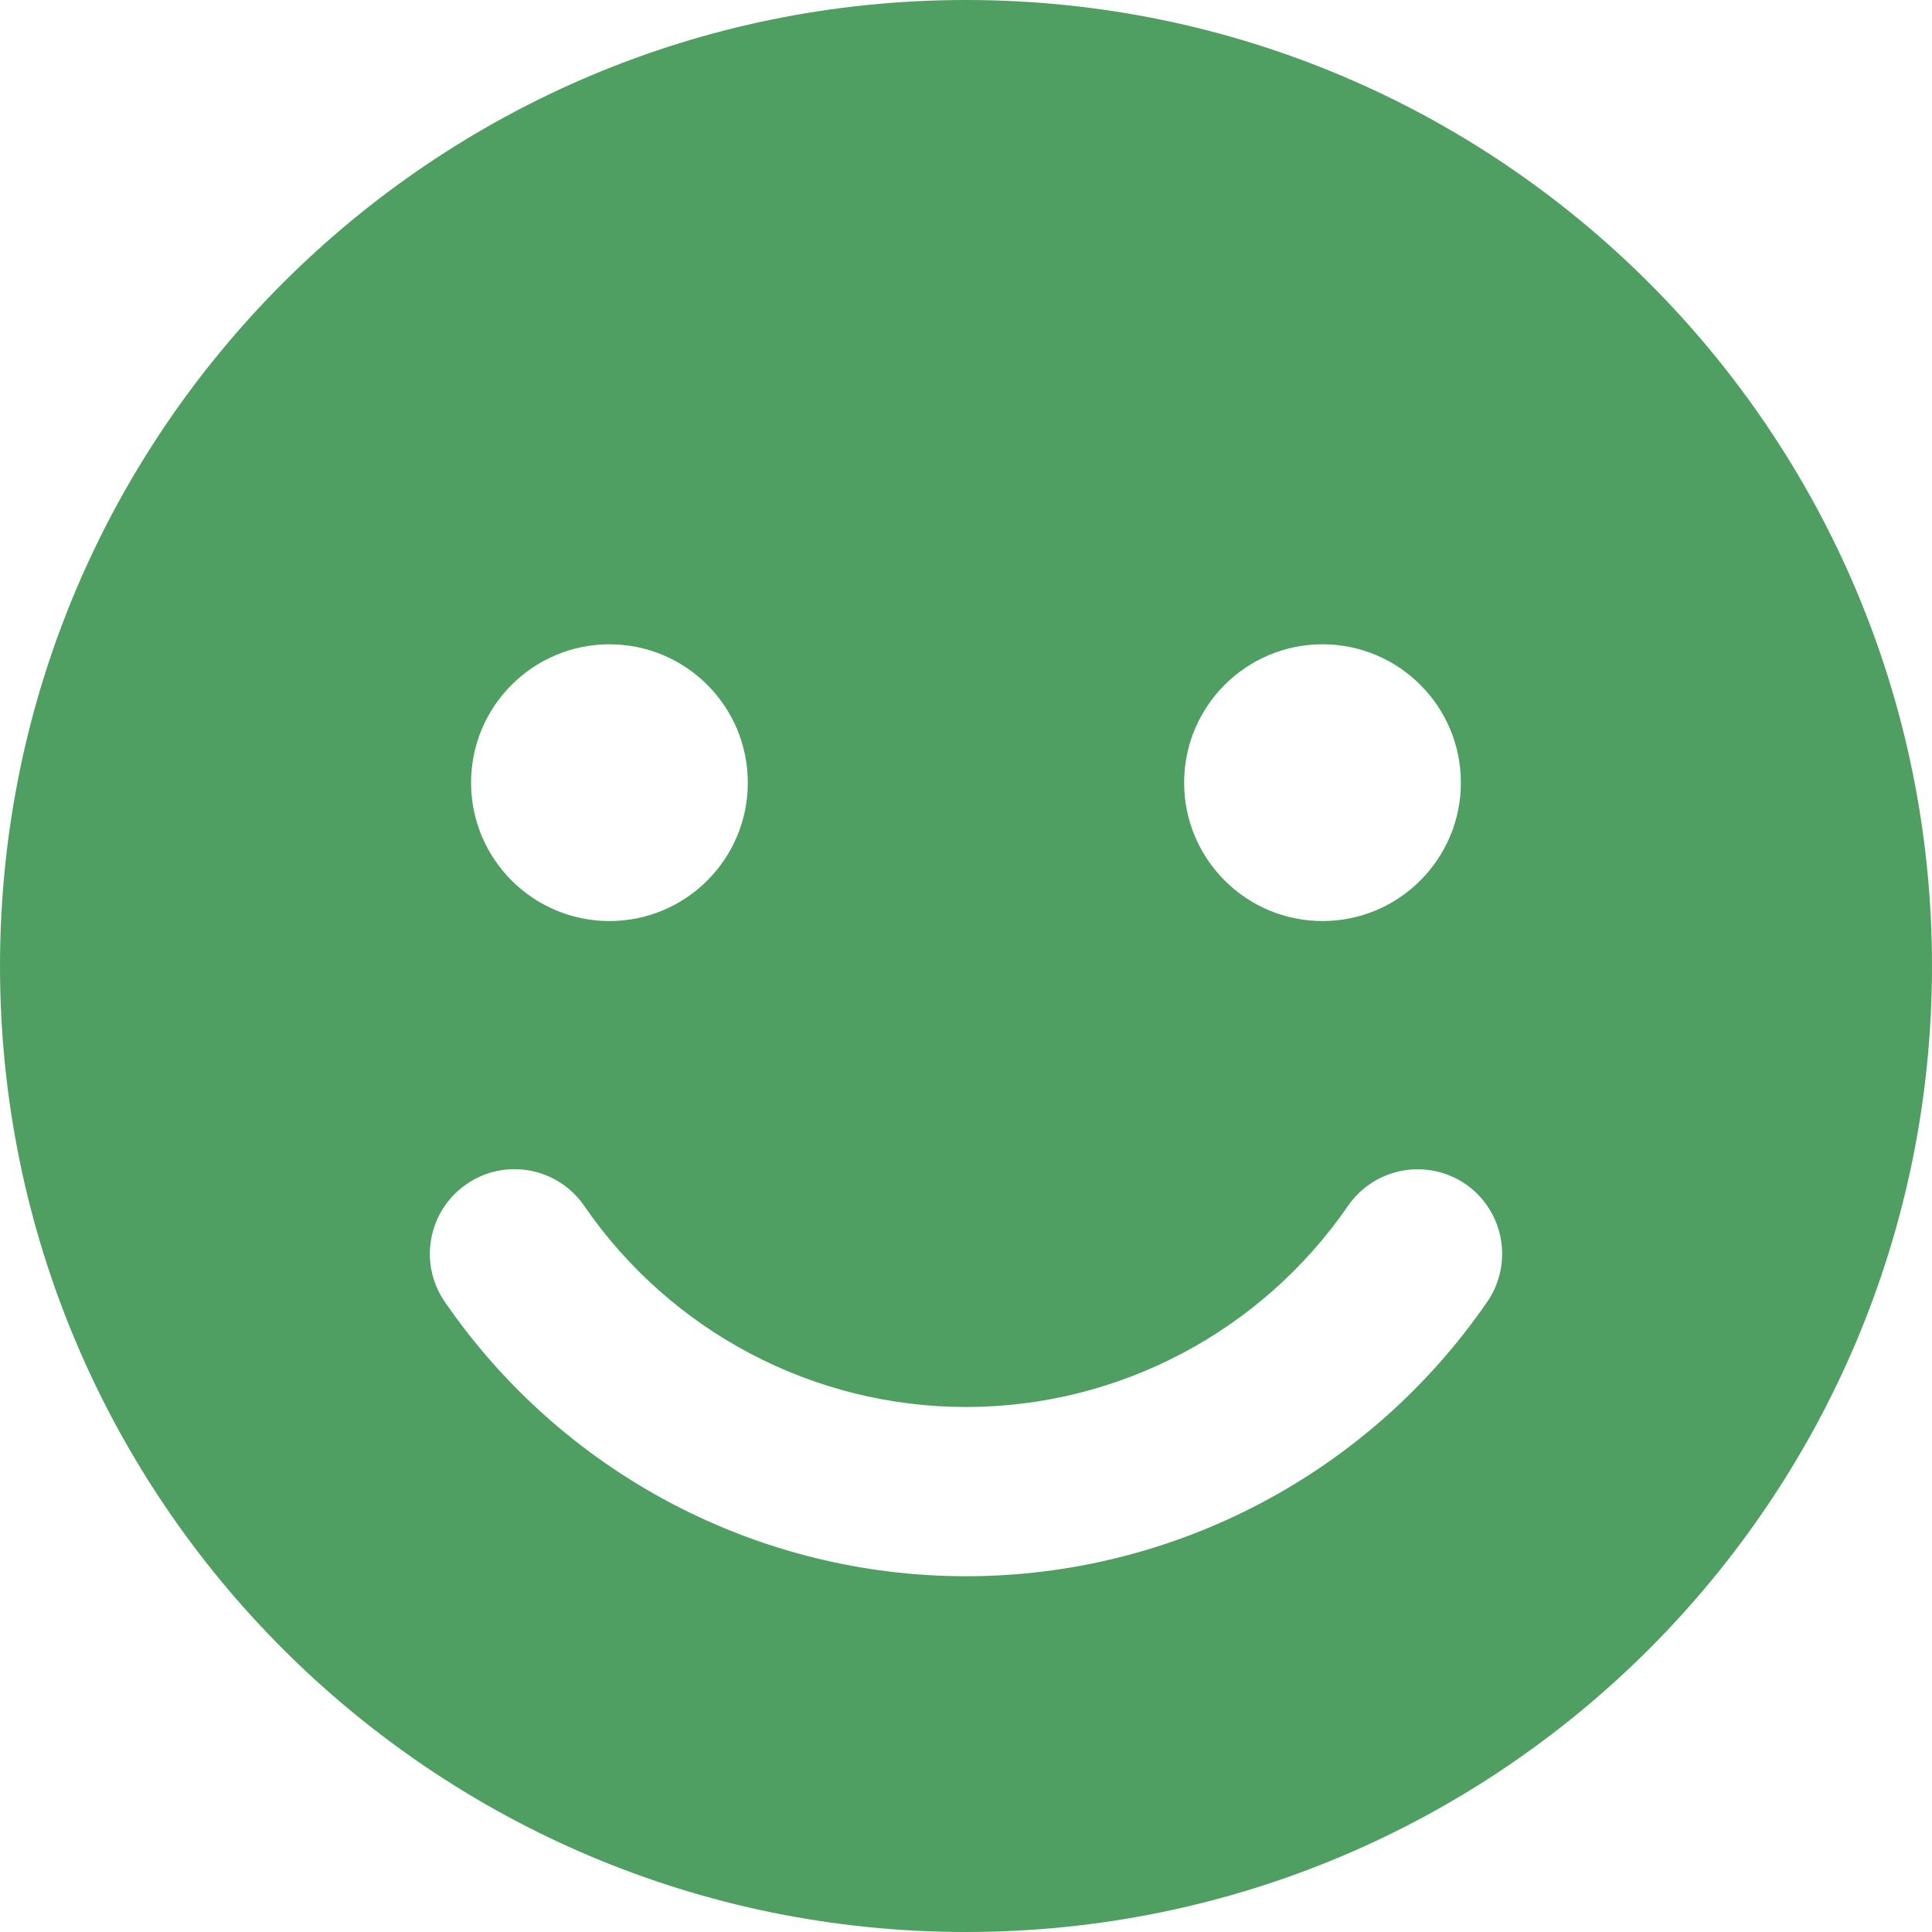
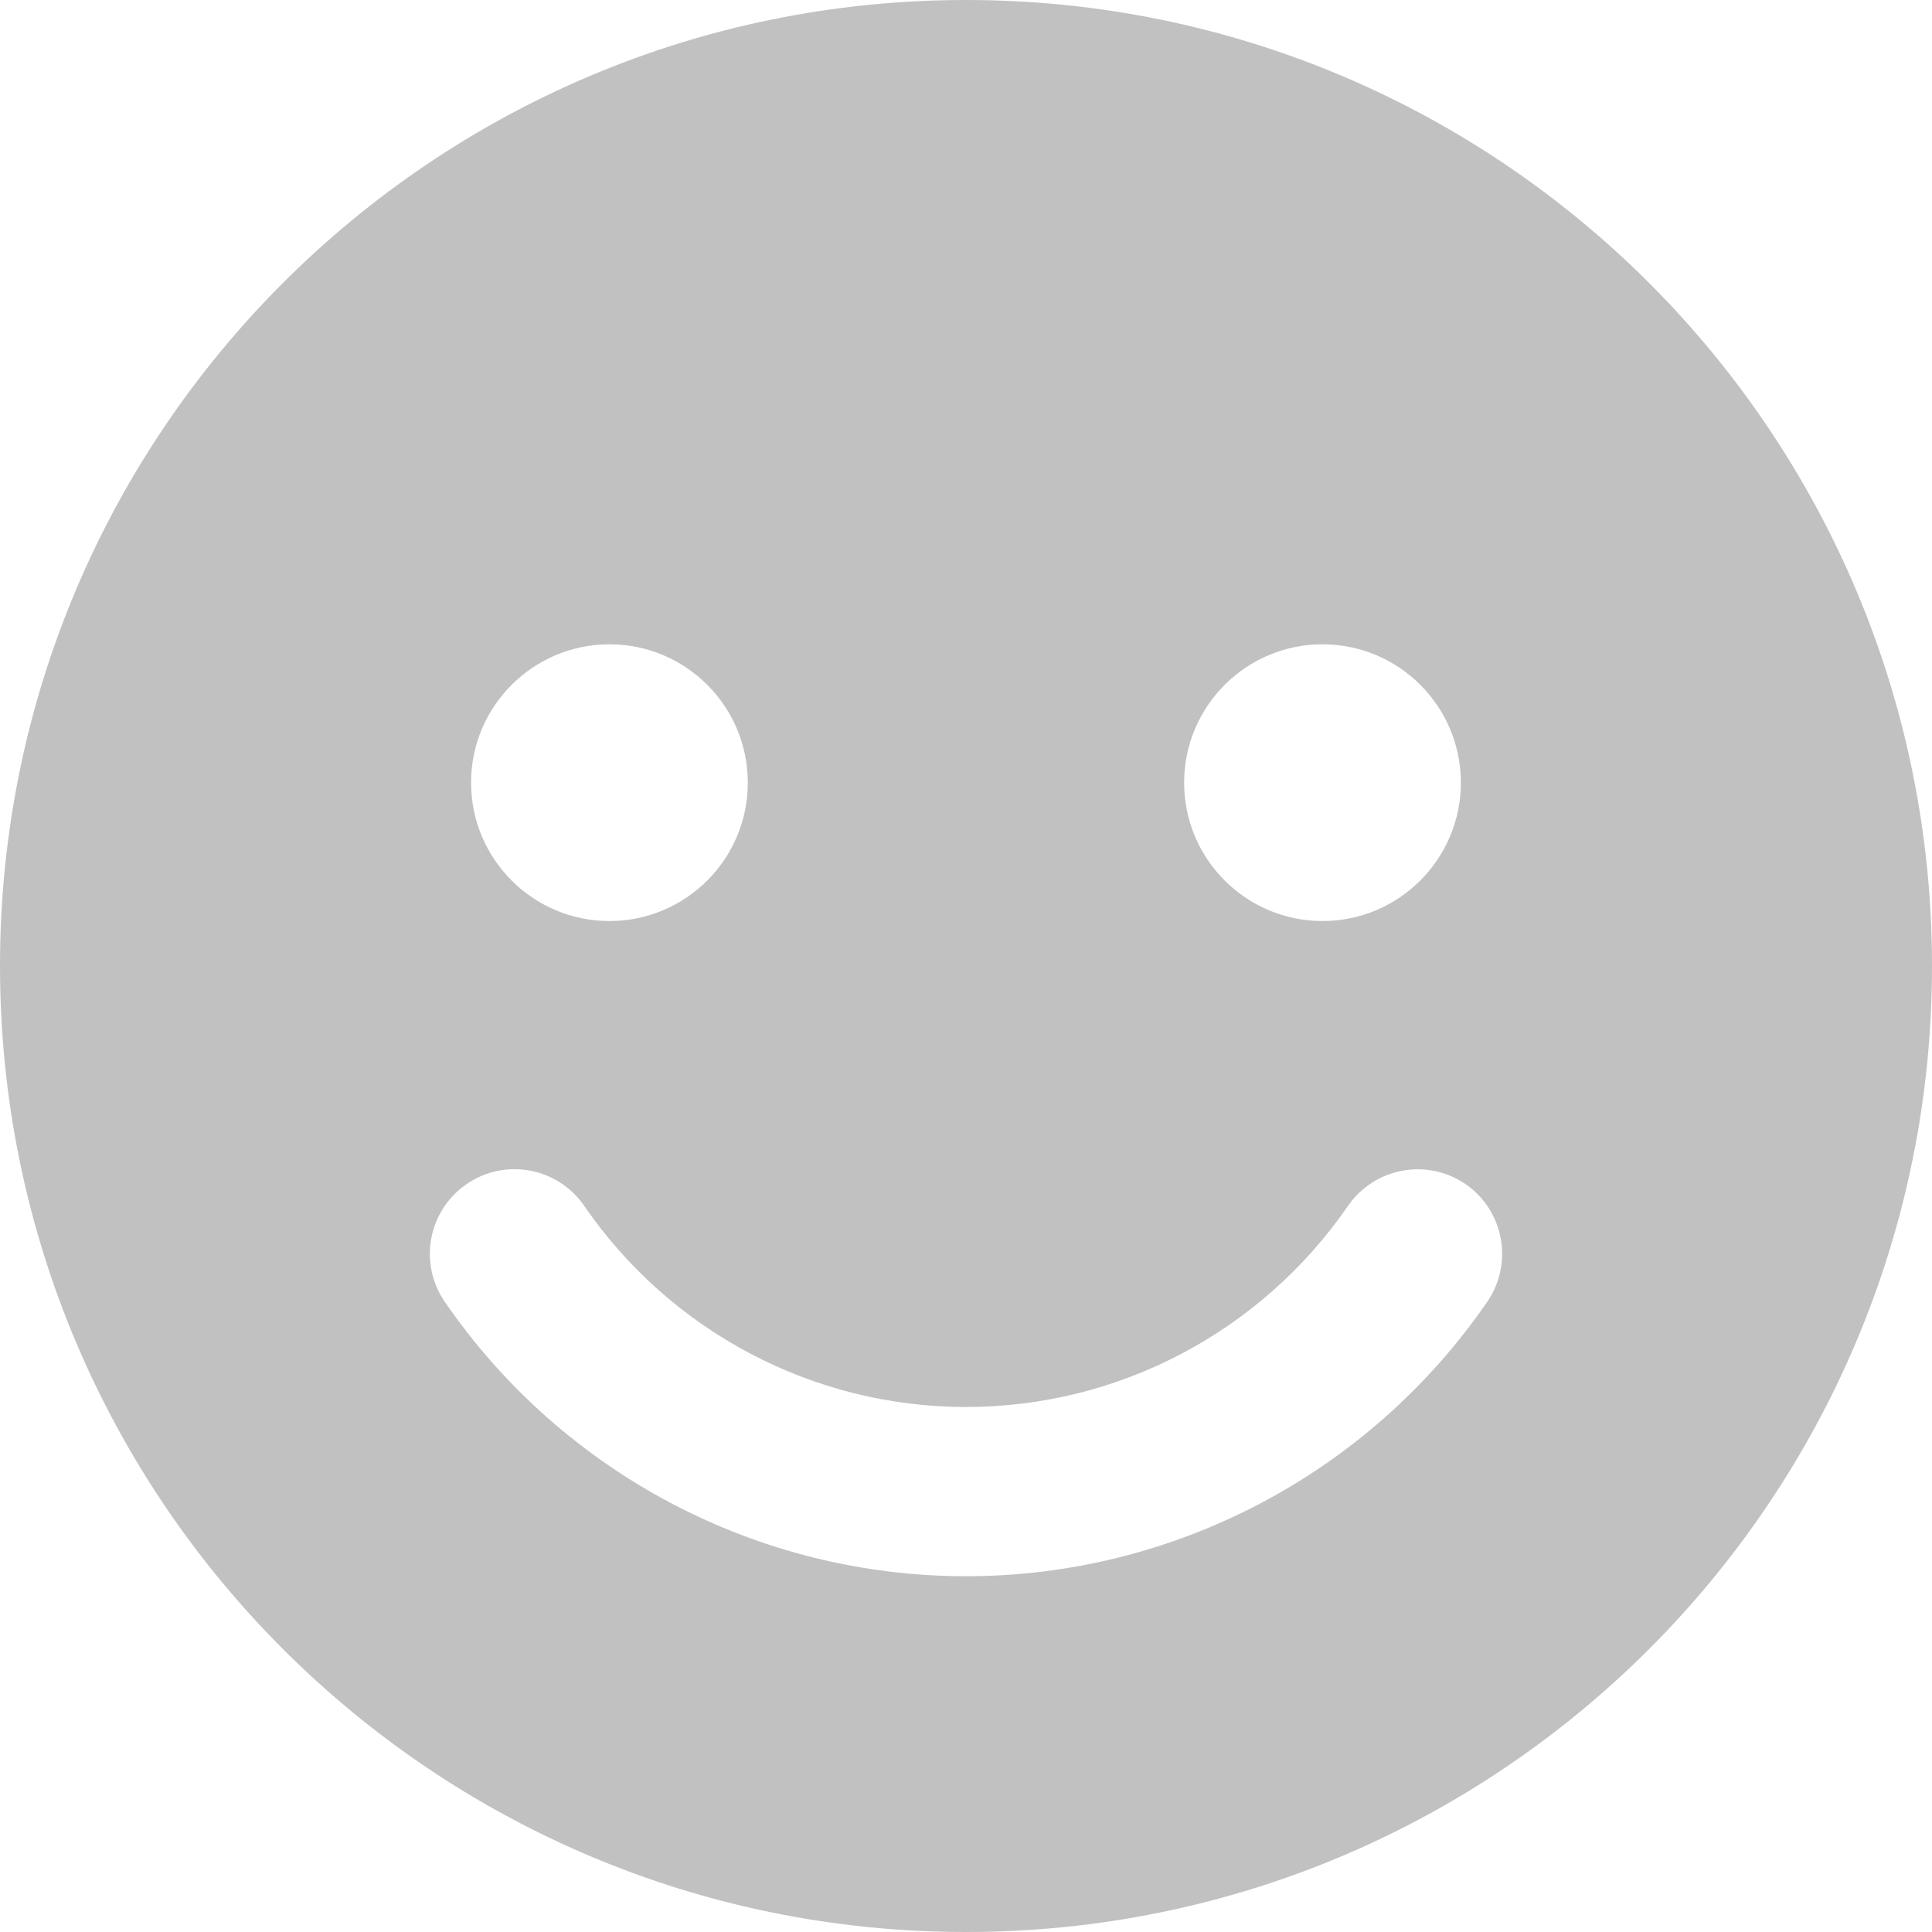
<svg xmlns="http://www.w3.org/2000/svg" version="1.1" id="Capa_1" x="0px" y="0px" width="34.25px" height="34.25px" viewBox="0 0 34.25 34.25" style="enable-background:new 0 0 34.25 34.25;">
  <g>
-     <path d="M17.125,0C7.668,0,0,7.667,0,17.125S7.668,34.25,17.125,34.25c9.459,0,17.125-7.667,17.125-17.125S26.584,0,17.125,0z M23.445,11.422c1.354,0,2.453,1.099,2.453,2.453s-1.1,2.453-2.453,2.453c-1.354,0-2.453-1.099-2.453-2.453 S22.091,11.422,23.445,11.422z M10.804,11.422c1.355,0,2.453,1.099,2.453,2.453s-1.098,2.453-2.453,2.453 c-1.354,0-2.453-1.099-2.453-2.453S9.451,11.422,10.804,11.422z M26.365,23.079c-2.098,3.046-5.553,4.864-9.24,4.864 c-3.689,0-7.145-1.818-9.24-4.865c-0.47-0.682-0.297-1.616,0.386-2.086c0.683-0.471,1.616-0.297,2.086,0.386 c1.536,2.233,4.067,3.565,6.769,3.565s5.231-1.332,6.771-3.565c0.47-0.681,1.402-0.854,2.086-0.385 C26.662,21.463,26.834,22.396,26.365,23.079z" style="fill: rgb(80, 159, 98);" />
+     <path d="M17.125,0C7.668,0,0,7.667,0,17.125S7.668,34.25,17.125,34.25c9.459,0,17.125-7.667,17.125-17.125S26.584,0,17.125,0z M23.445,11.422c1.354,0,2.453,1.099,2.453,2.453s-1.1,2.453-2.453,2.453c-1.354,0-2.453-1.099-2.453-2.453 S22.091,11.422,23.445,11.422z M10.804,11.422c1.355,0,2.453,1.099,2.453,2.453s-1.098,2.453-2.453,2.453 c-1.354,0-2.453-1.099-2.453-2.453S9.451,11.422,10.804,11.422z M26.365,23.079c-2.098,3.046-5.553,4.864-9.24,4.864 c-3.689,0-7.145-1.818-9.24-4.865c-0.47-0.682-0.297-1.616,0.386-2.086c0.683-0.471,1.616-0.297,2.086,0.386 c1.536,2.233,4.067,3.565,6.769,3.565s5.231-1.332,6.771-3.565c0.47-0.681,1.402-0.854,2.086-0.385 C26.662,21.463,26.834,22.396,26.365,23.079z" style="fill: rgb(193, 193, 193);" />
  </g>
  <g />
  <g />
  <g />
  <g />
  <g />
  <g />
  <g />
  <g />
  <g />
  <g />
  <g />
  <g />
  <g />
  <g />
  <g />
</svg>
